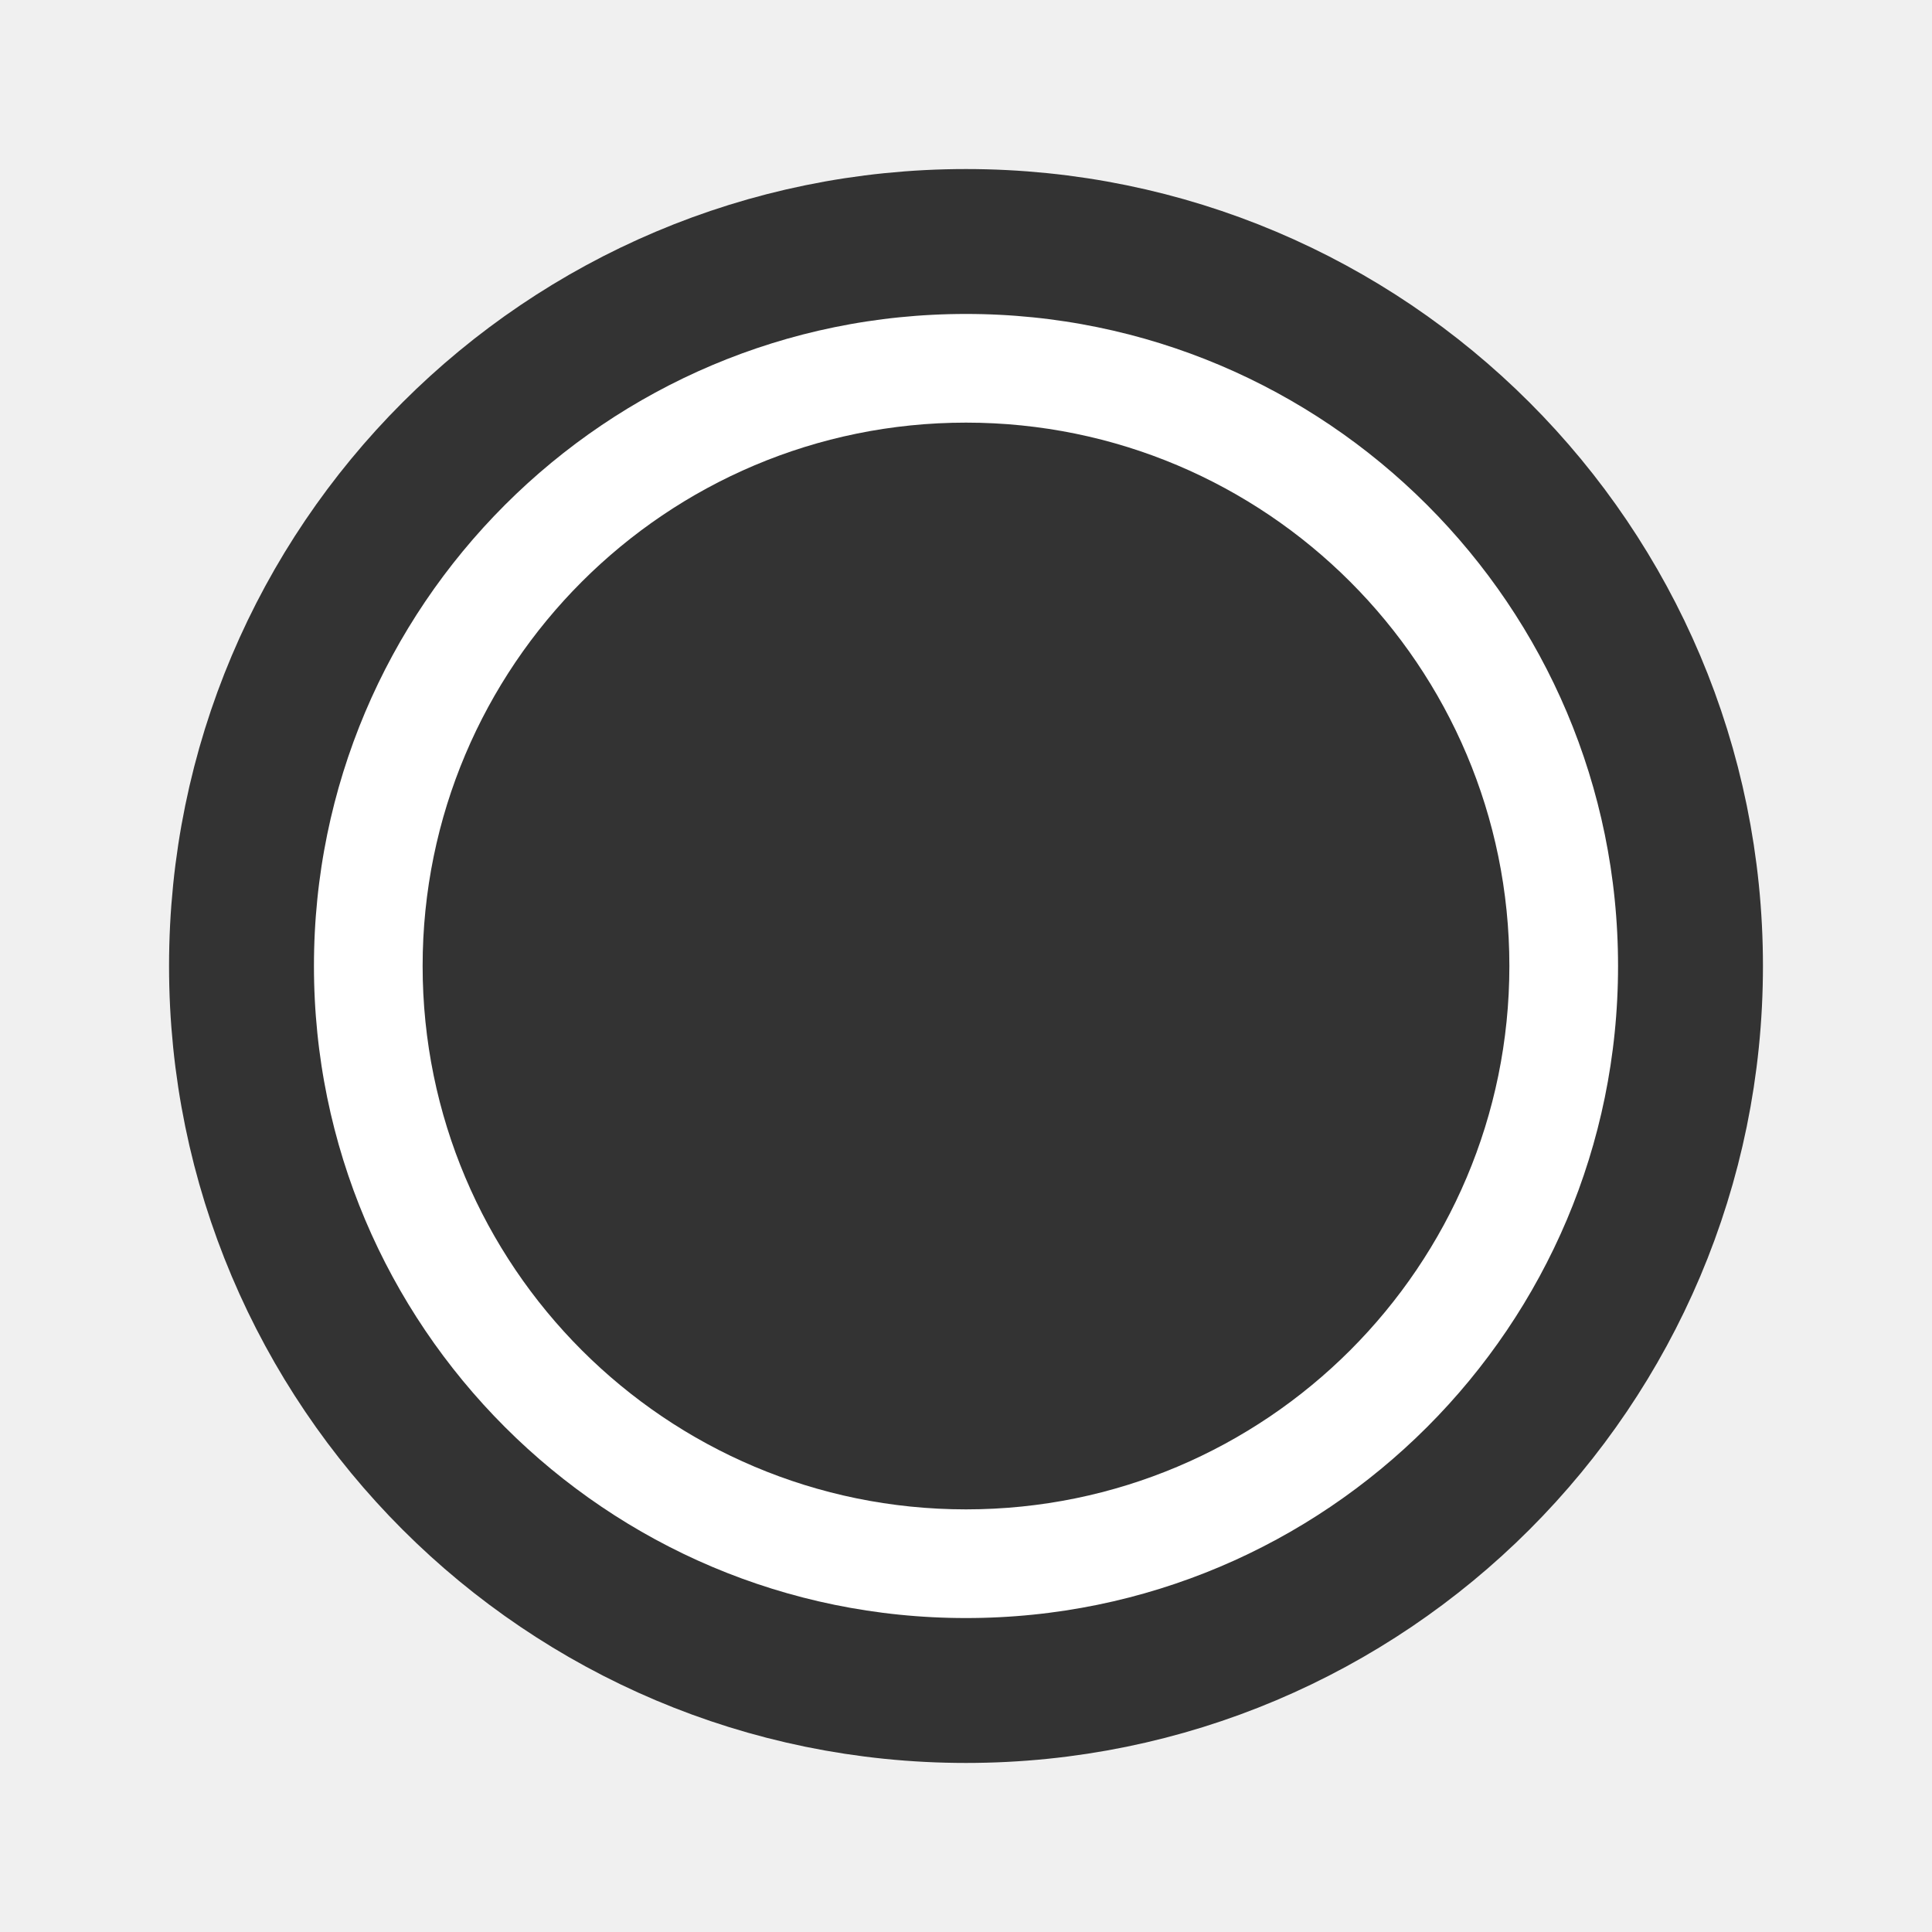
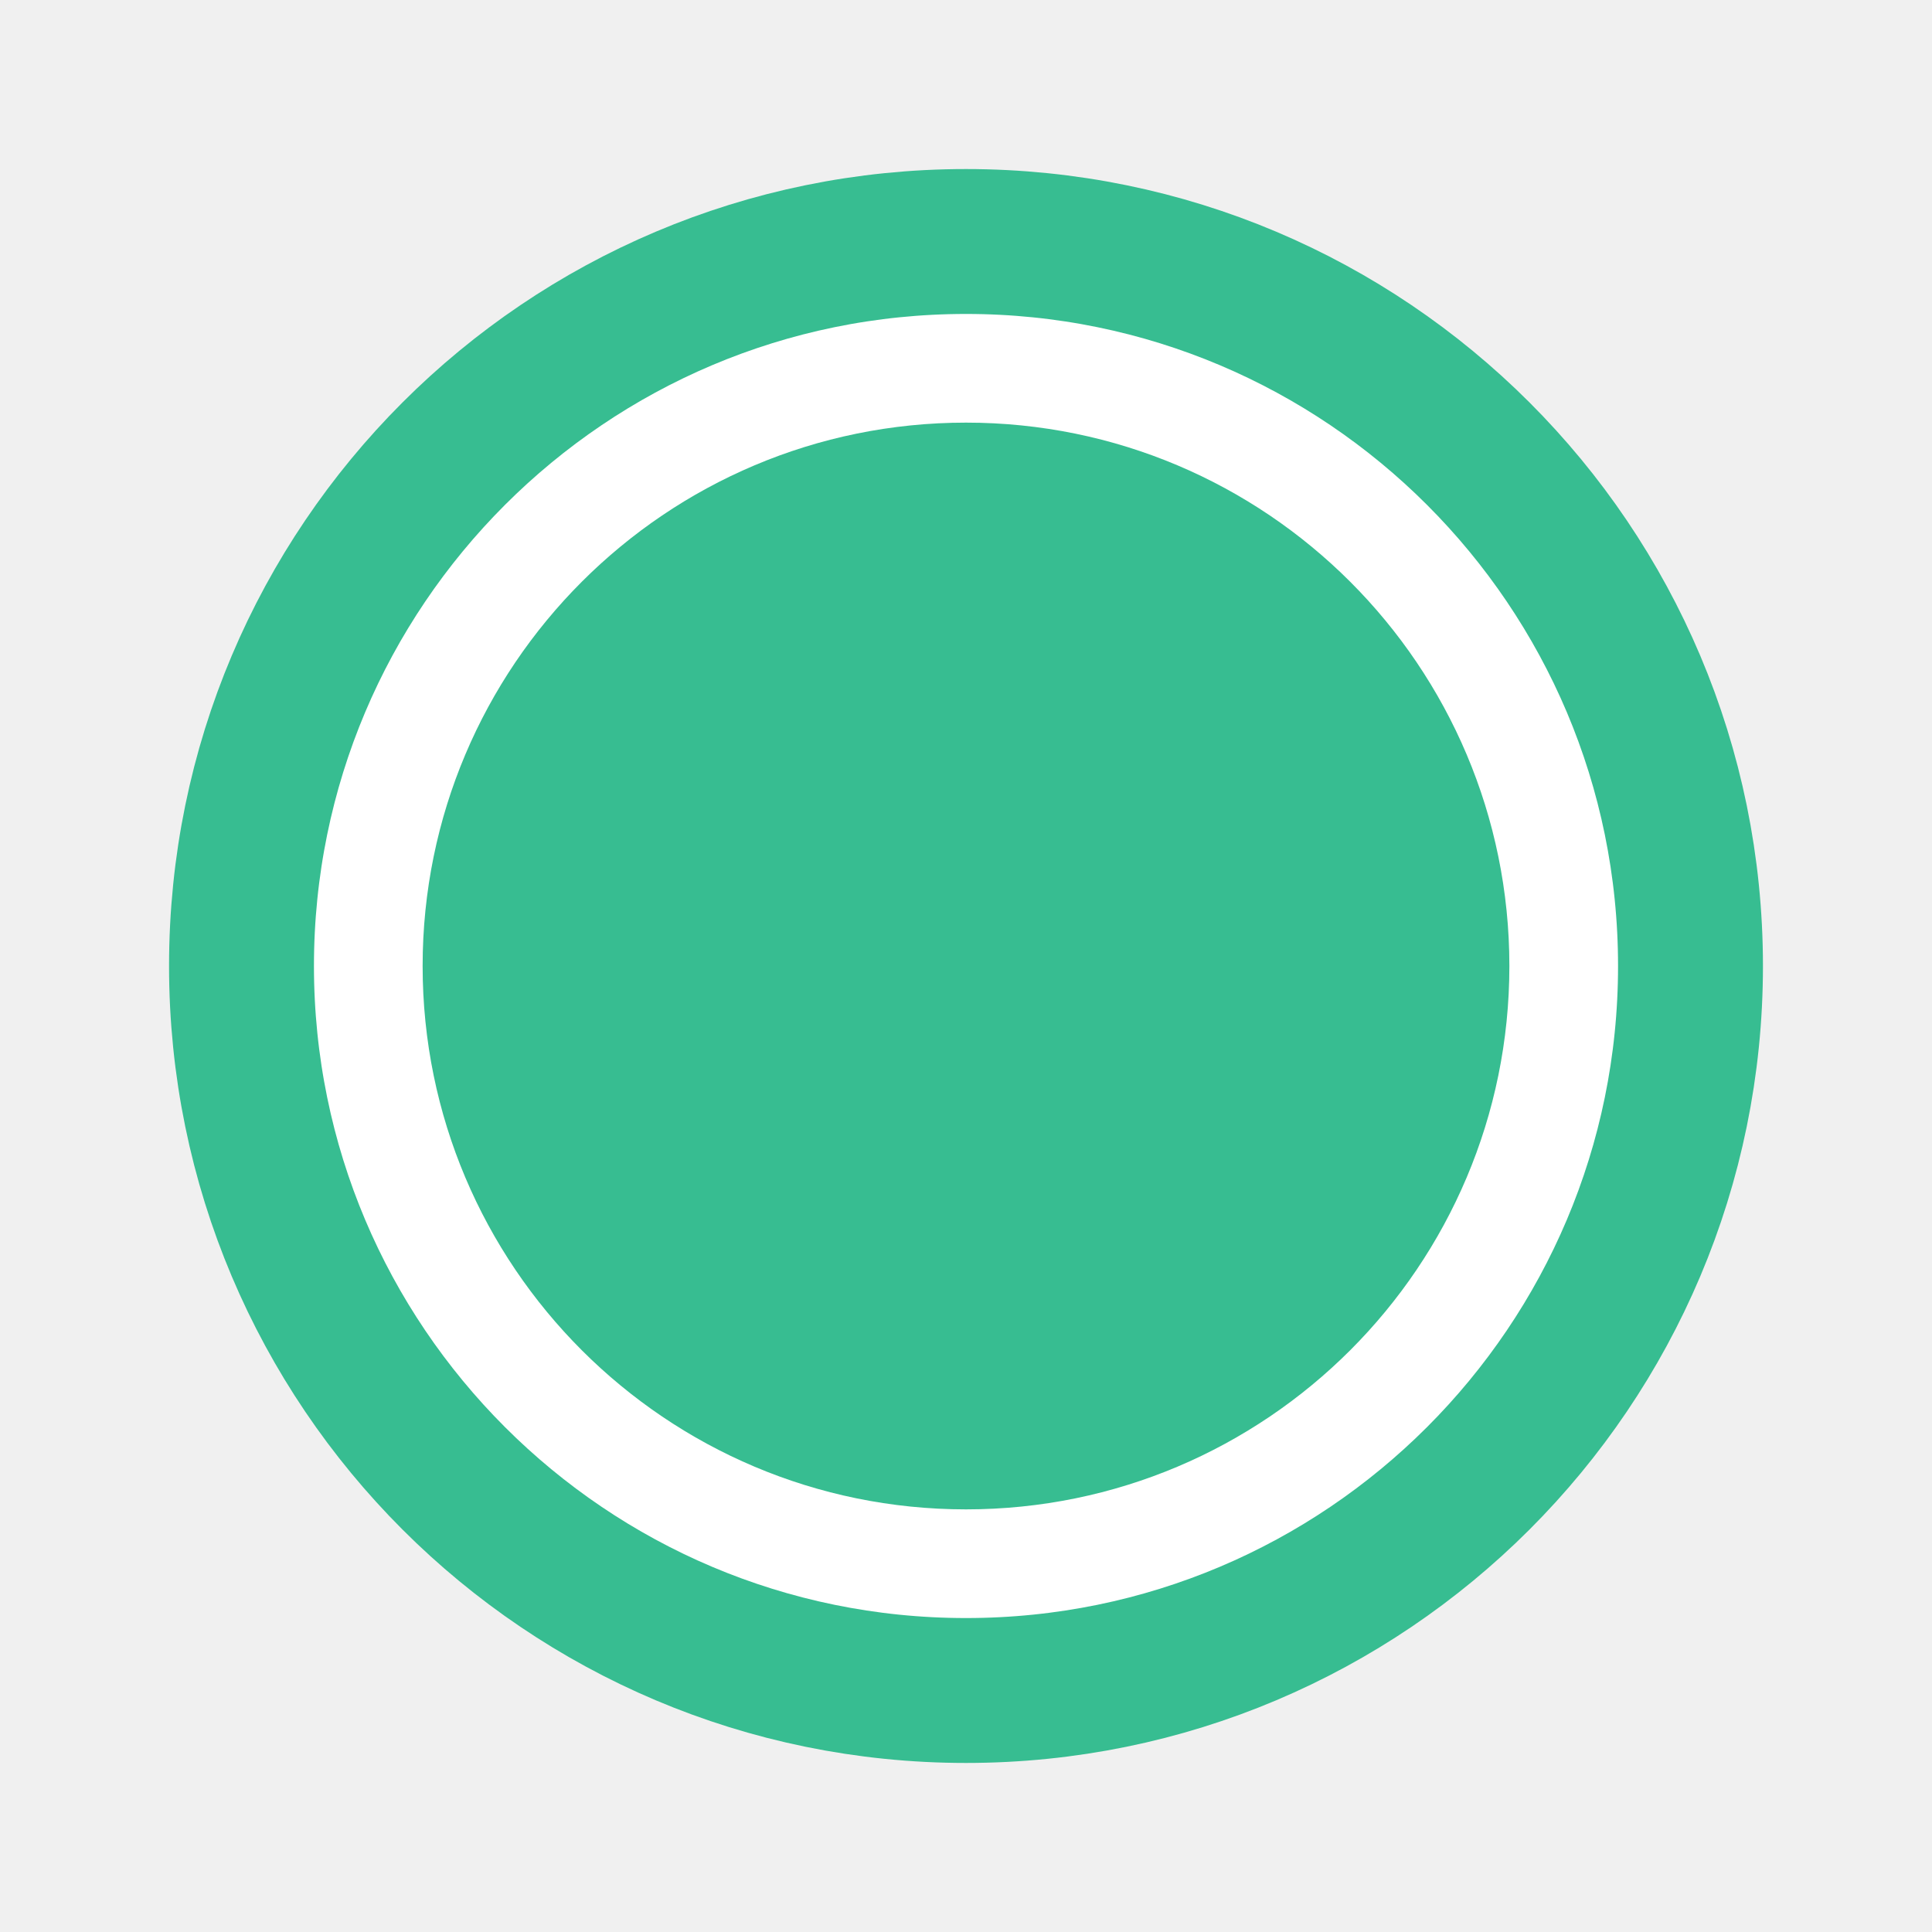
<svg xmlns="http://www.w3.org/2000/svg" height="40" version="1.1" width="40">
-   <circle cx="20" cy="20" r="15" fill="#ffffff" stroke="#333333" stroke-width="3" stroke-linecap="round" stroke-linejoin="round" stroke-opacity="1" id="svg_1" style="stroke-linecap: round; stroke-linejoin: round; stroke-opacity: 1;" />
-   <circle cx="20" cy="20" r="10.5" fill="#333333" stroke="#333333" stroke-width="1.5" stroke-linecap="round" stroke-linejoin="round" stroke-opacity="1" style="stroke-linecap: round; stroke-linejoin: round; stroke-opacity: 1;" />
+   <circle cx="20" cy="20" r="15" fill="#ffffff" stroke="#37bd91" stroke-width="3" stroke-linecap="round" stroke-linejoin="round" stroke-opacity="1" id="svg_1" style="stroke-linecap: round; stroke-linejoin: round; stroke-opacity: 1;" />
+   <circle cx="20" cy="20" r="10.5" fill="#37bd91" stroke="#37bd91" stroke-width="1.5" stroke-linecap="round" stroke-linejoin="round" stroke-opacity="1" style="stroke-linecap: round; stroke-linejoin: round; stroke-opacity: 1;" />
</svg>
